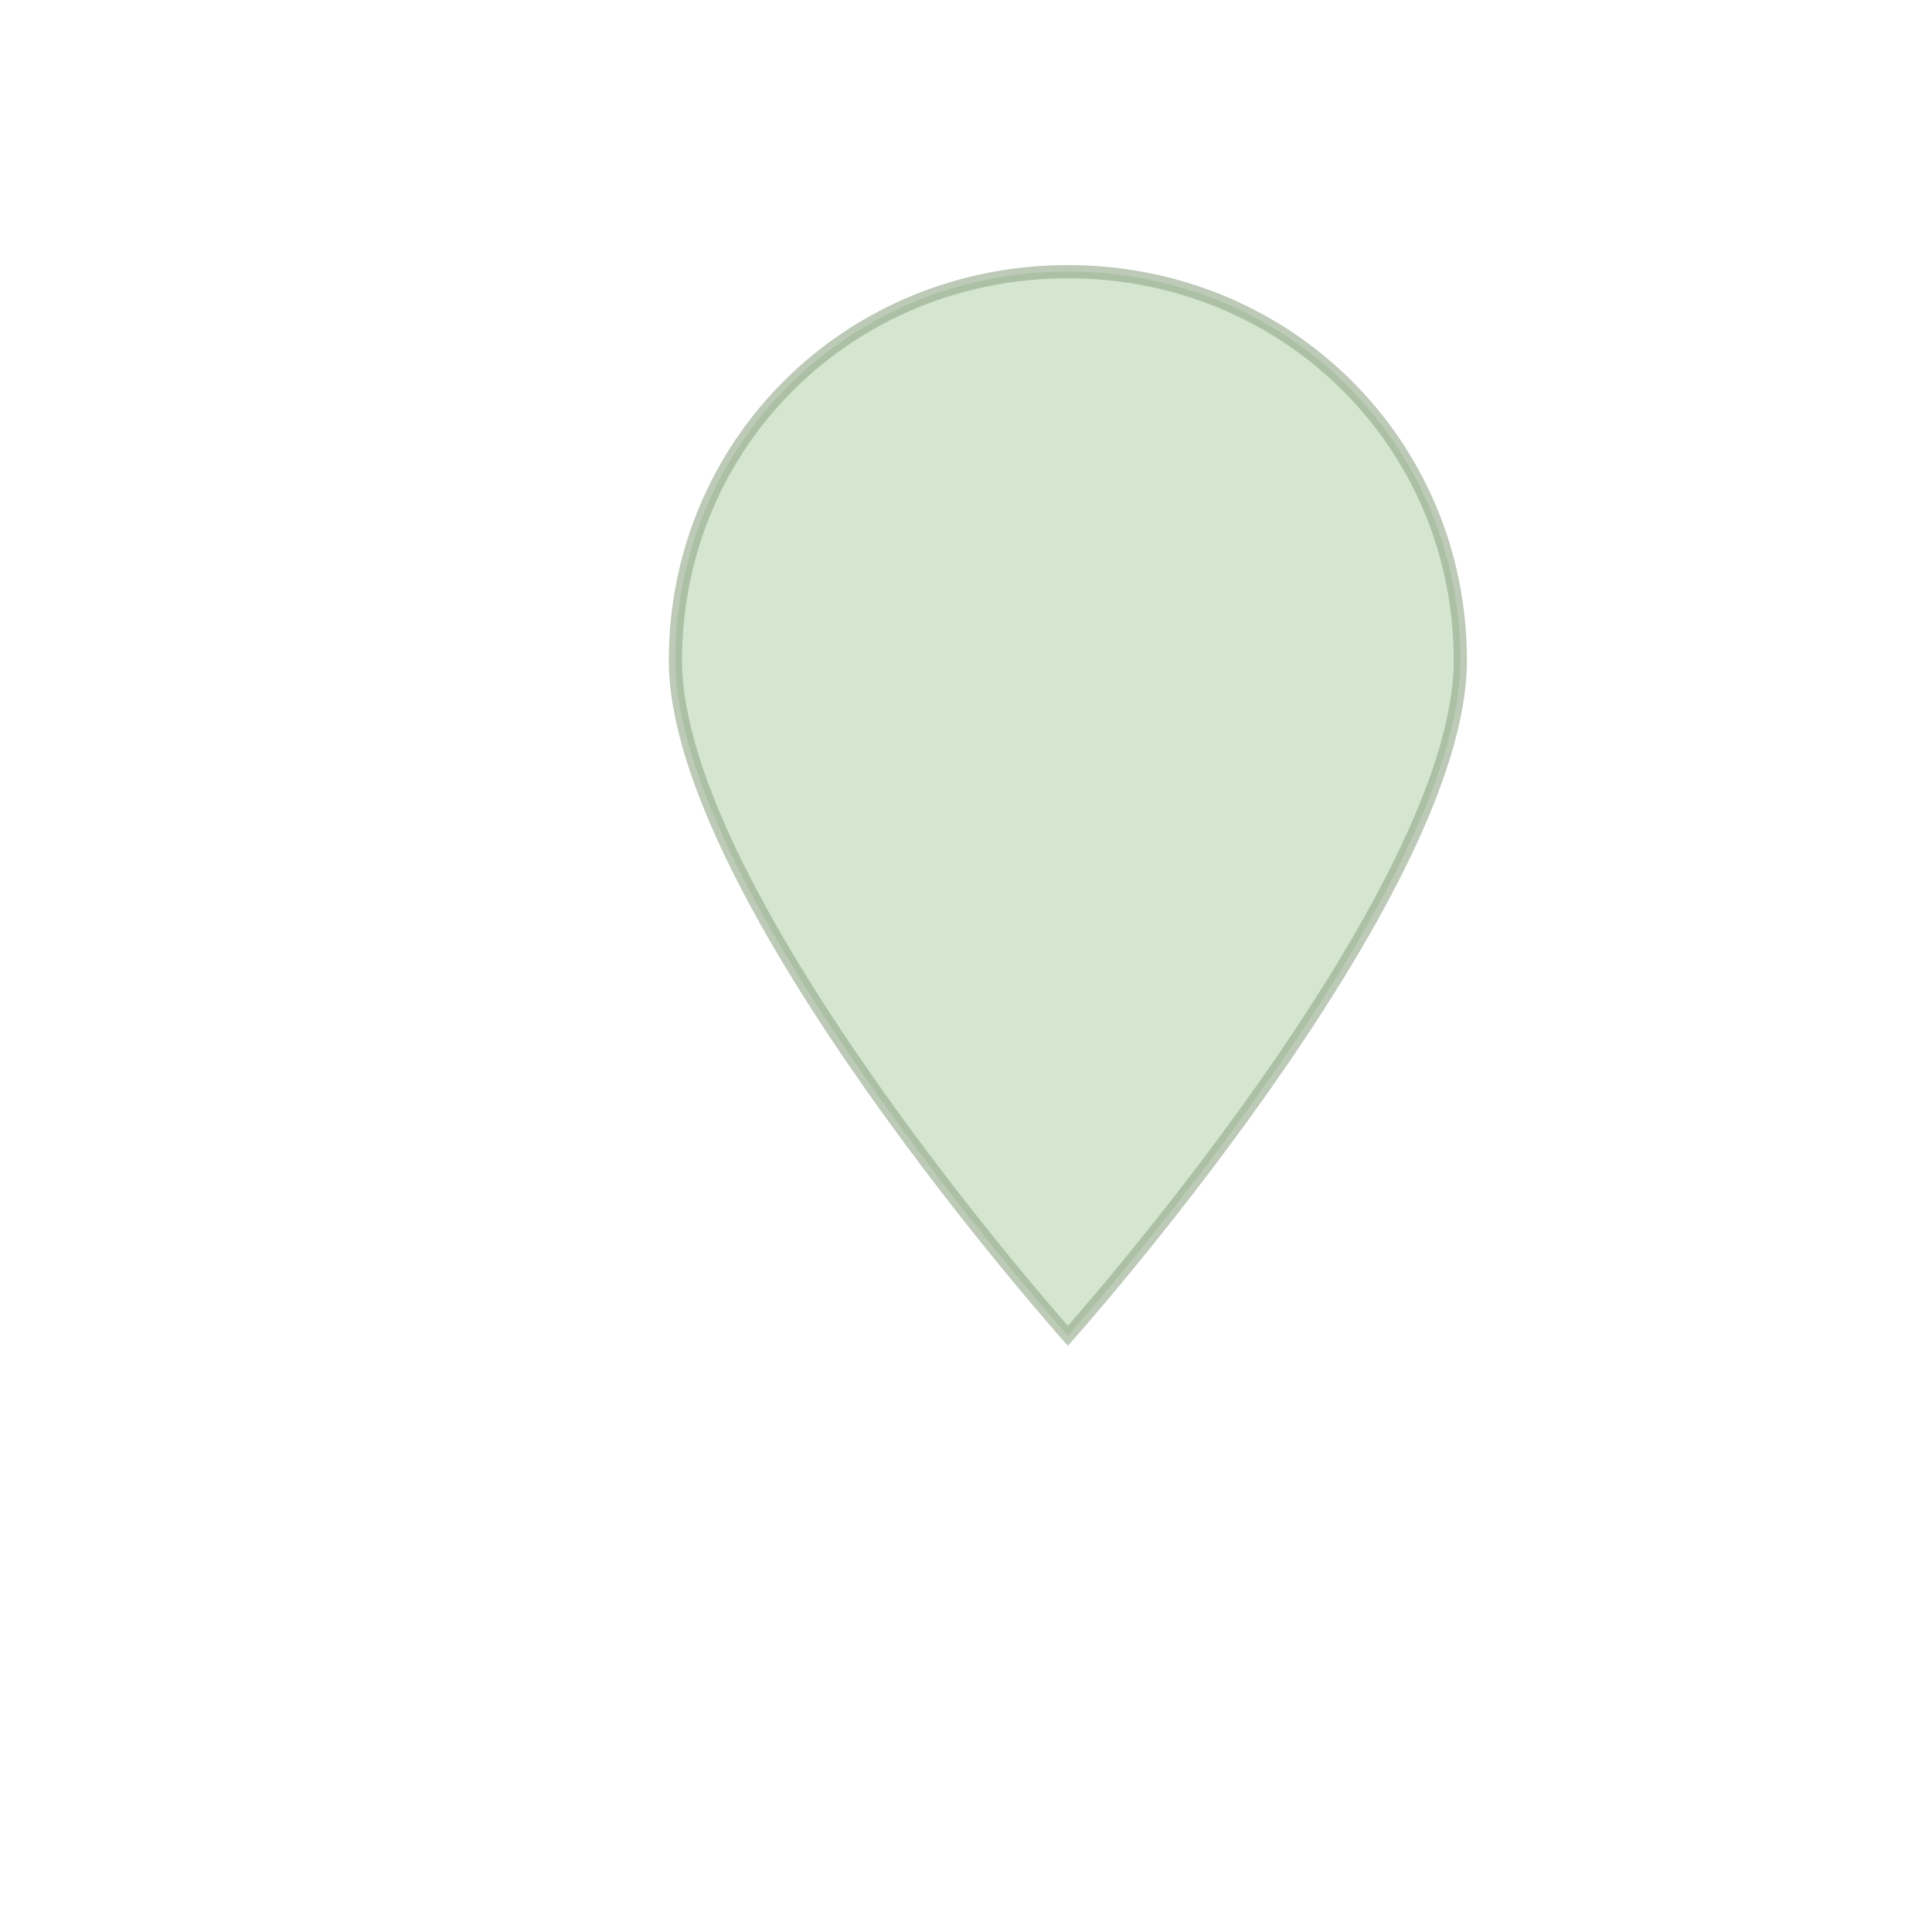
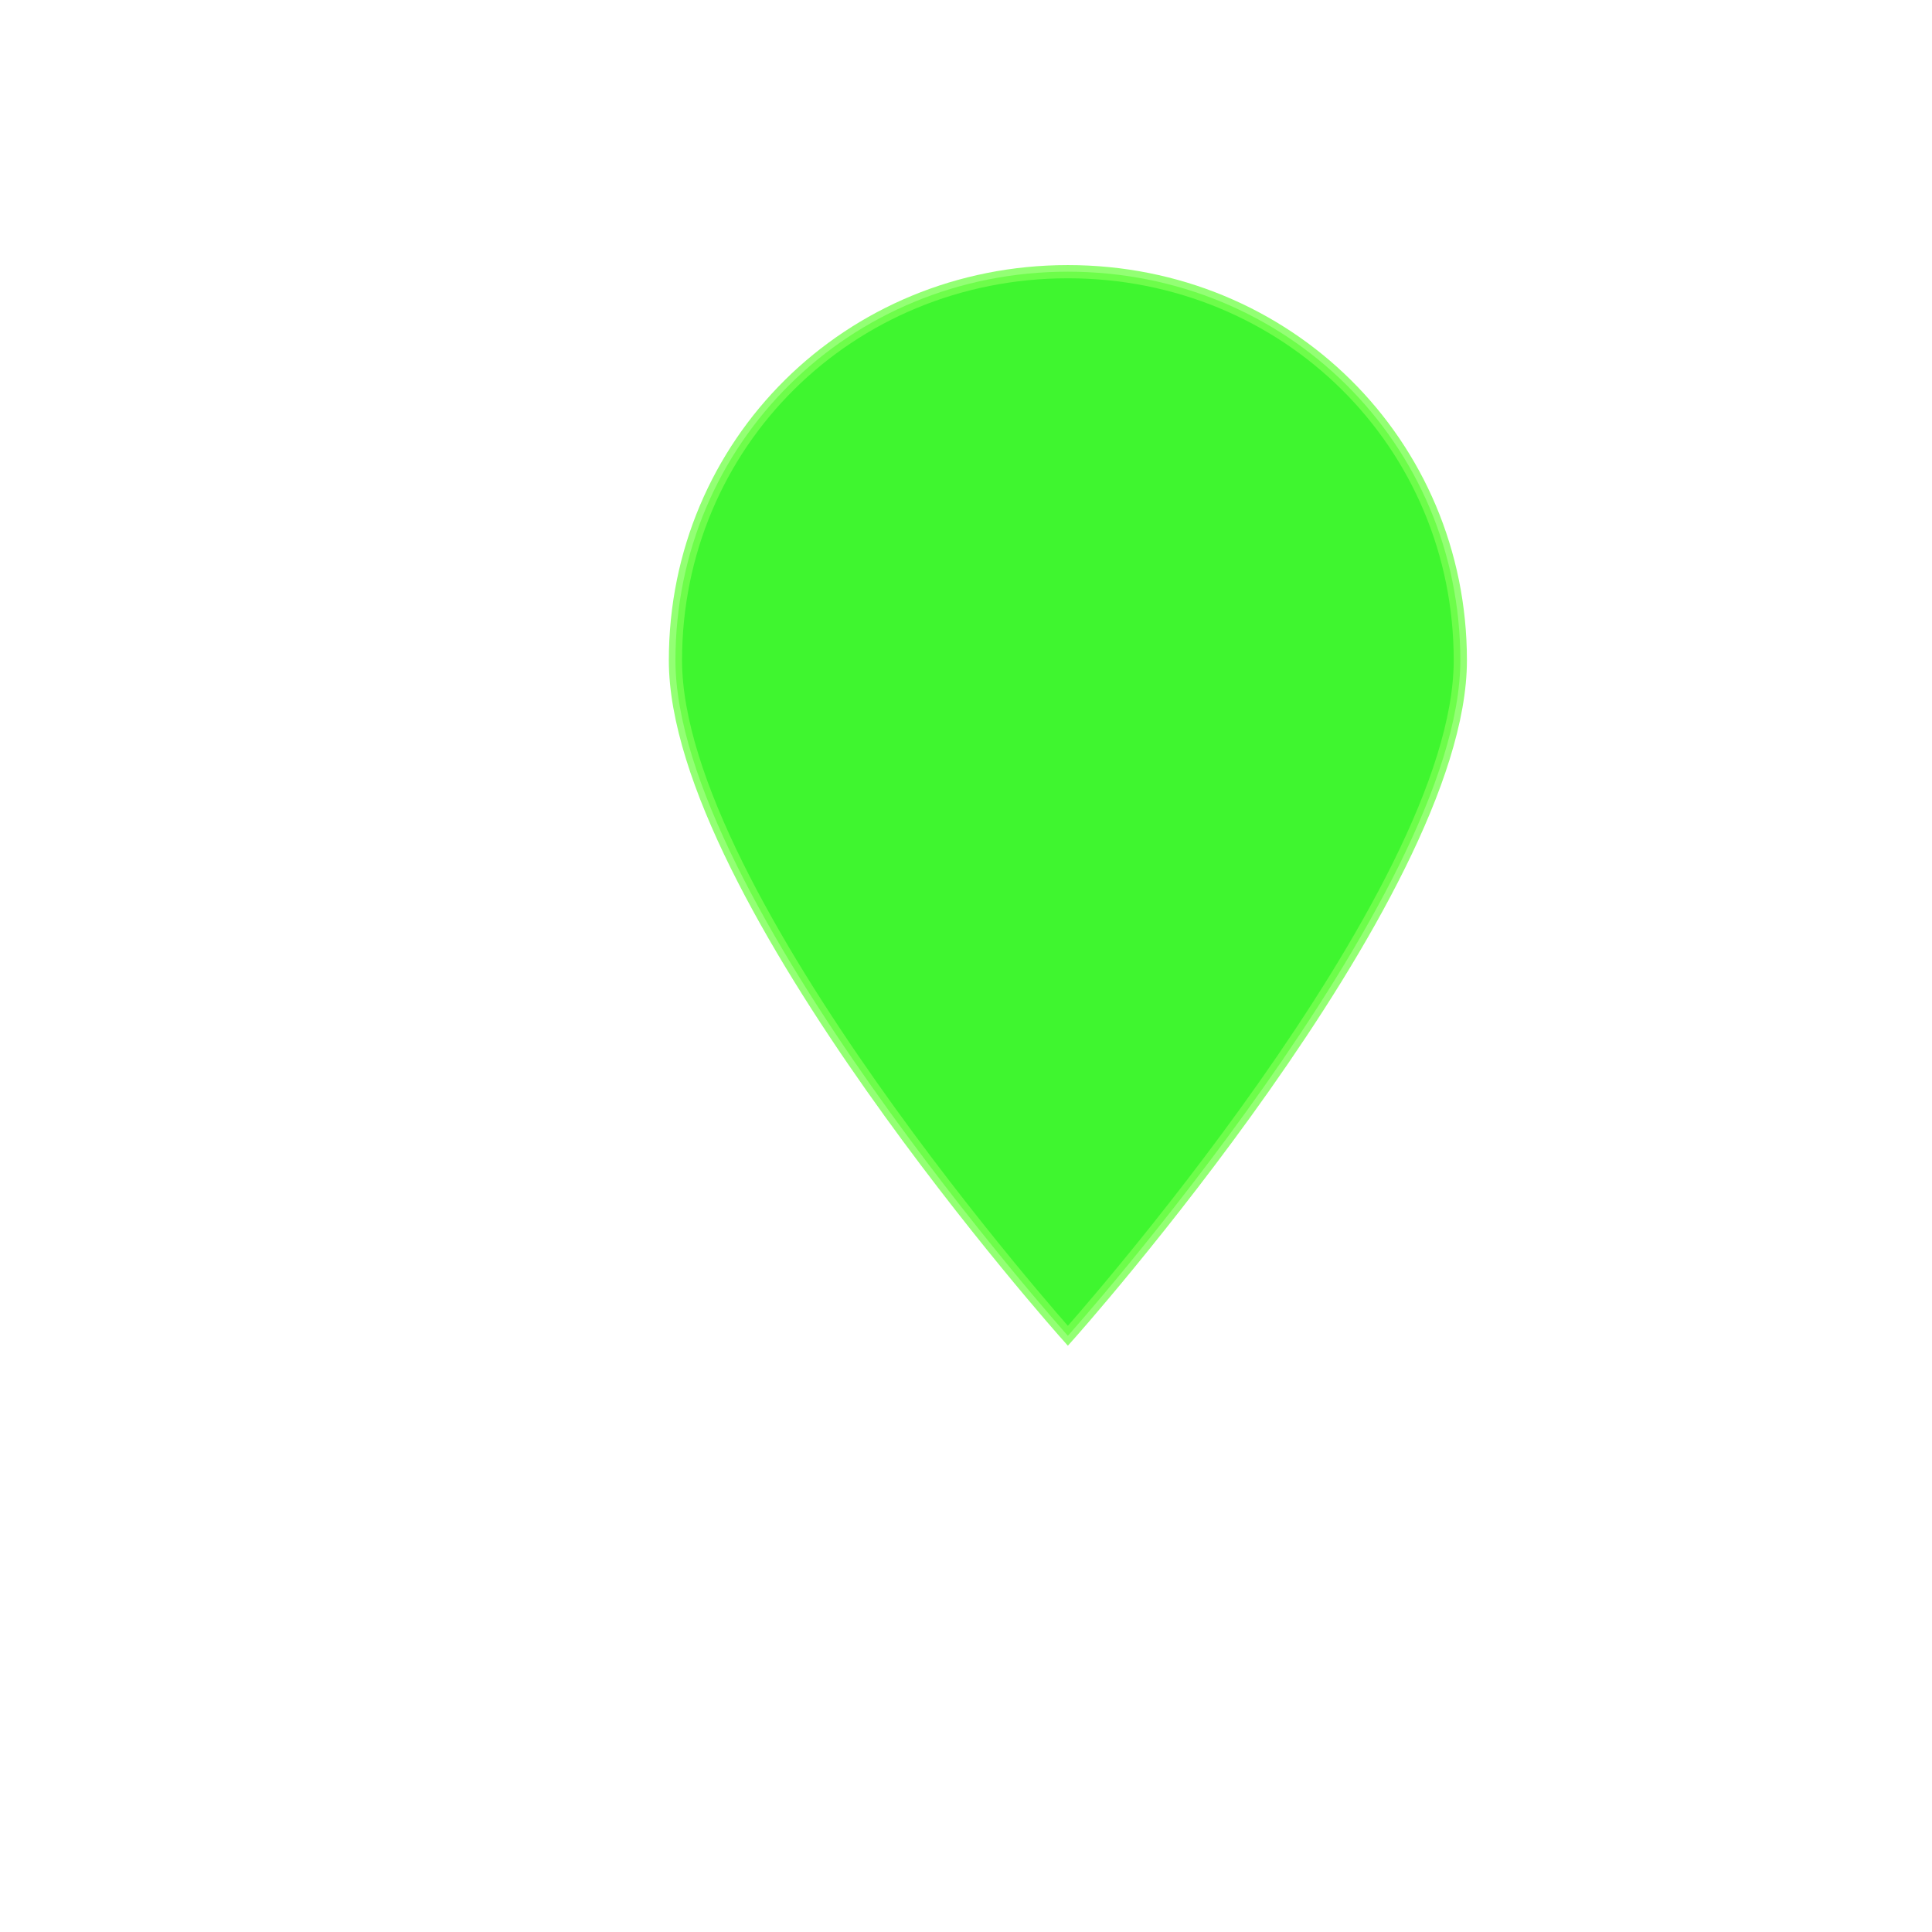
<svg xmlns="http://www.w3.org/2000/svg" width="1024" height="1024" viewBox="0 0 1024 1024">
-   <path d="M566 144 C450 144 358 235 358 350 C358 475 566 708 566 708 C566 708 774 475 774 350 C774 235 682 144 566 144 Z" fill="#BCD8B6" fill-opacity="0.64" stroke="#8FA788" stroke-opacity="0.6" stroke-width="7" />
+   <path d="M566 144 C450 144 358 235 358 350 C358 475 566 708 566 708 C566 708 774 475 774 350 C774 235 682 144 566 144 Z" fill="#33F522" fill-opacity="0.94" stroke="#78FF51" stroke-opacity="0.8" stroke-width="7" />
</svg>
